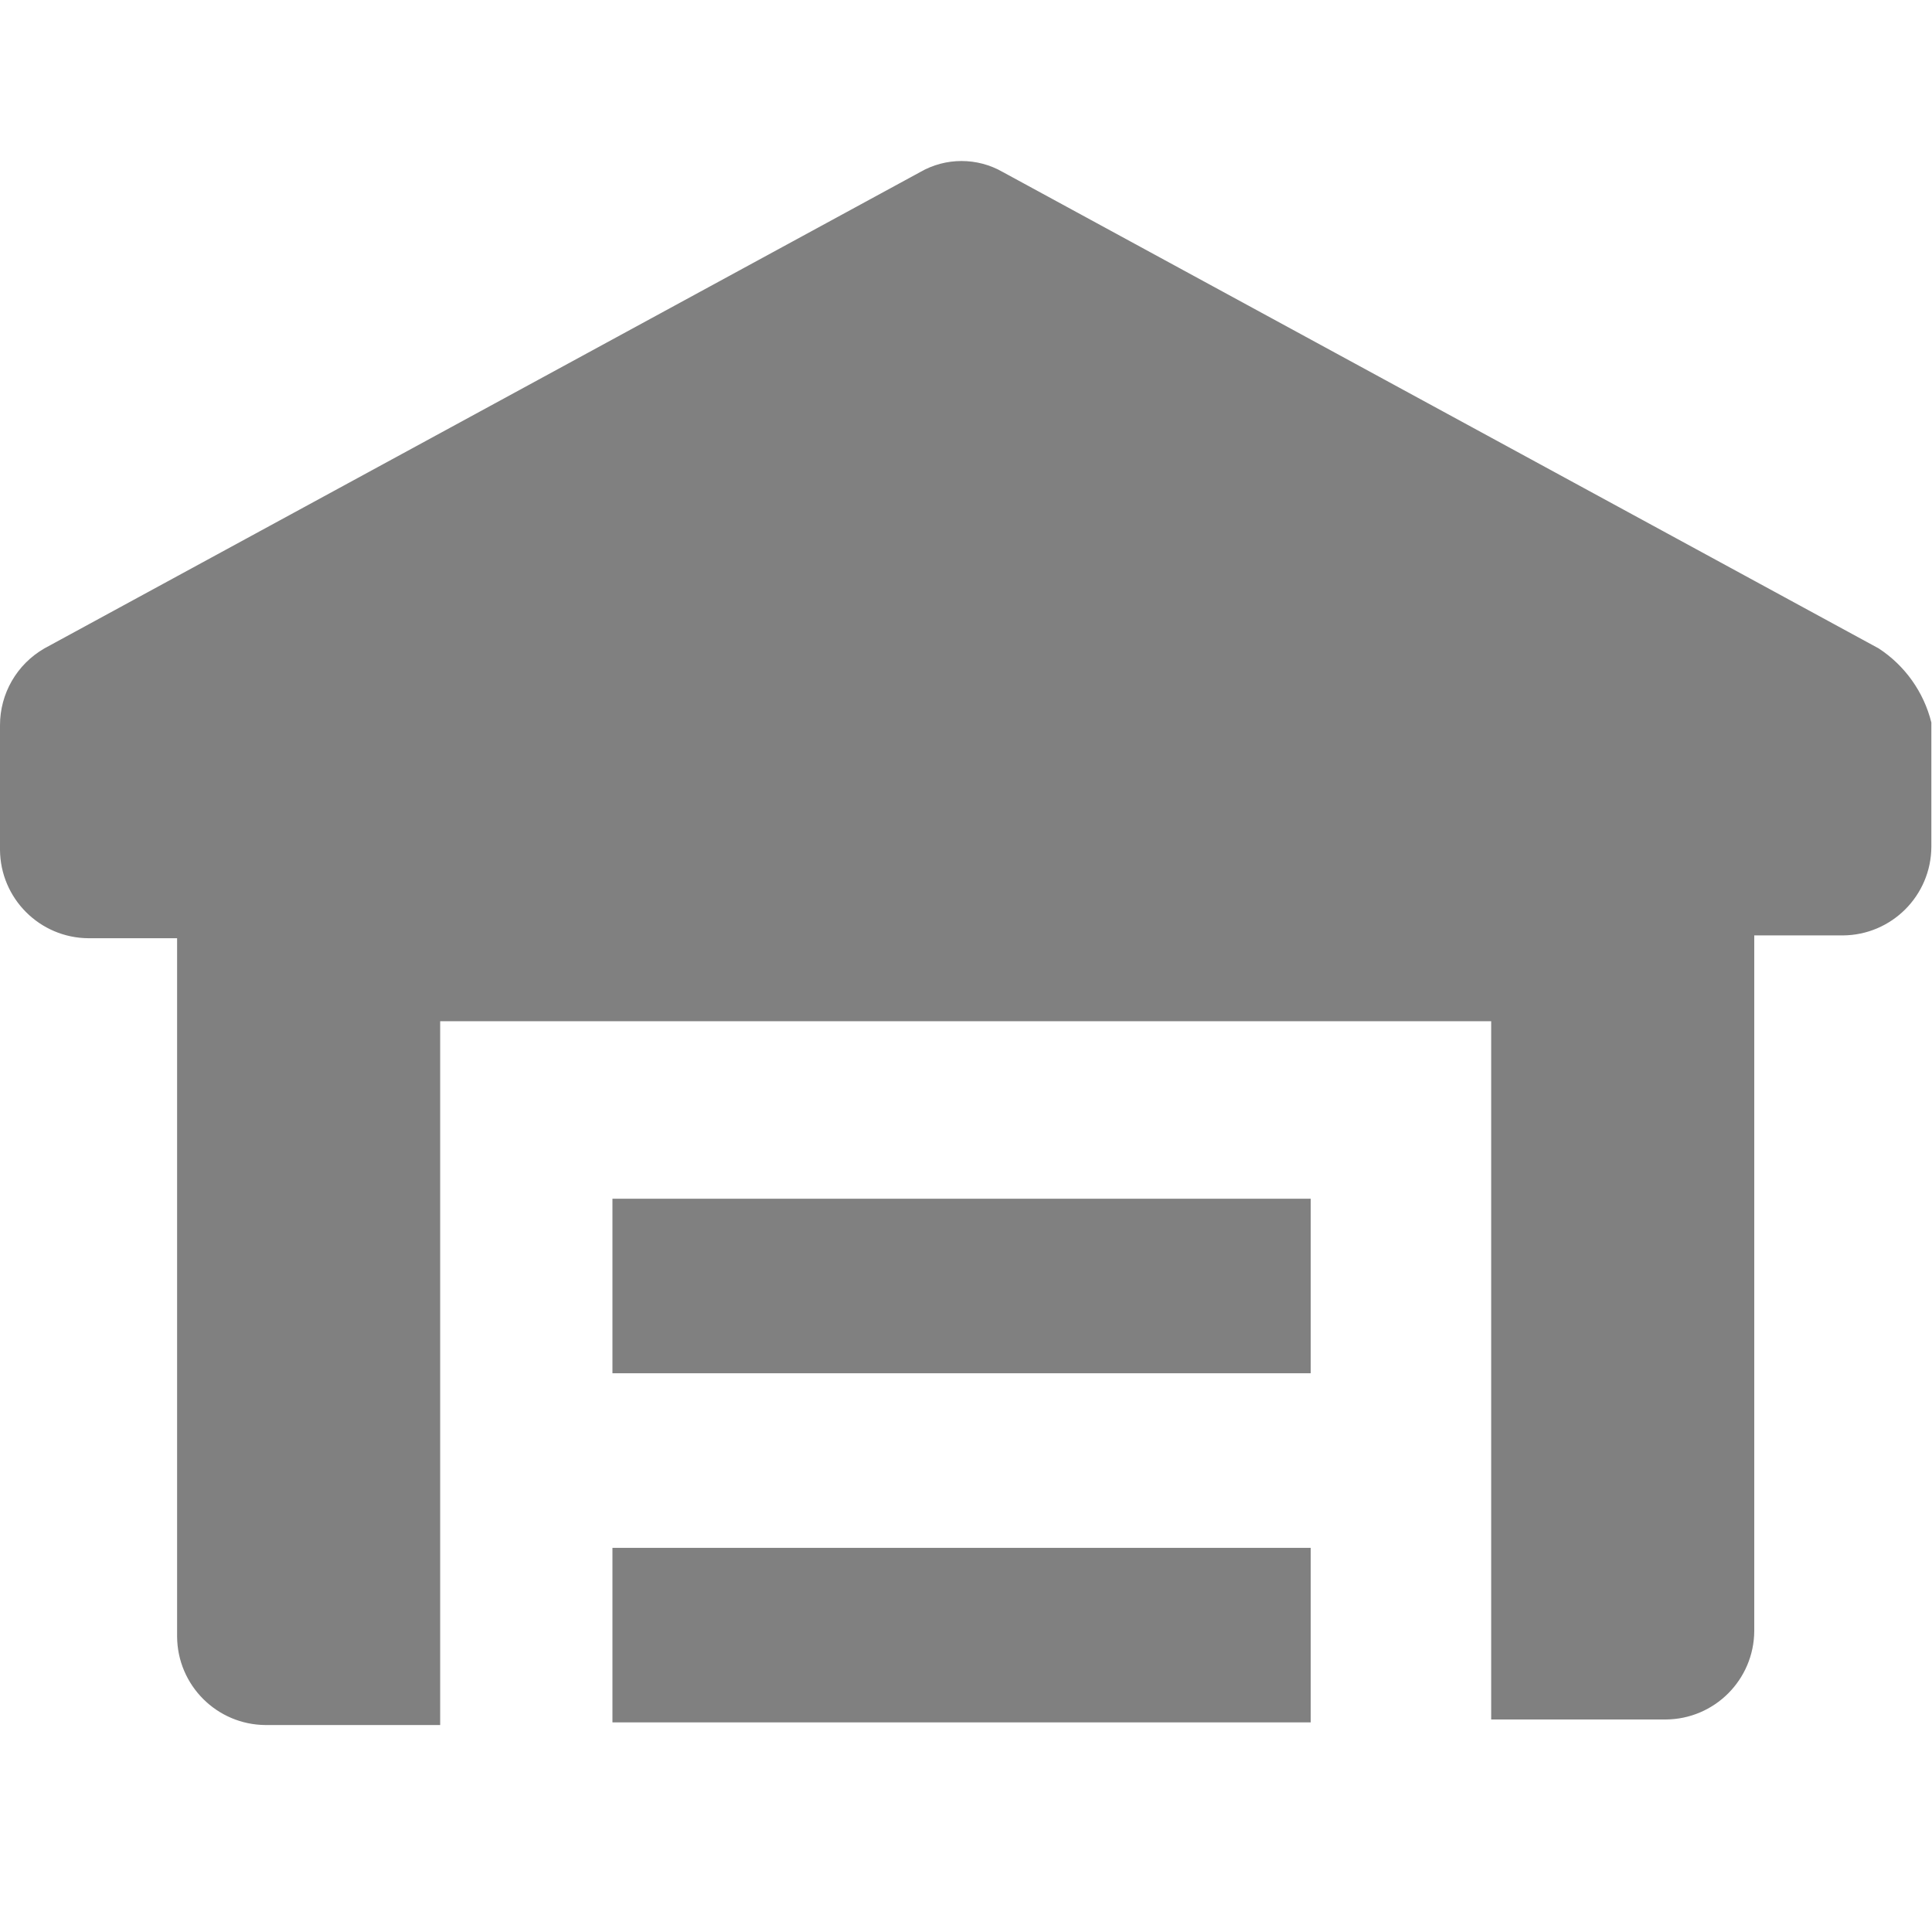
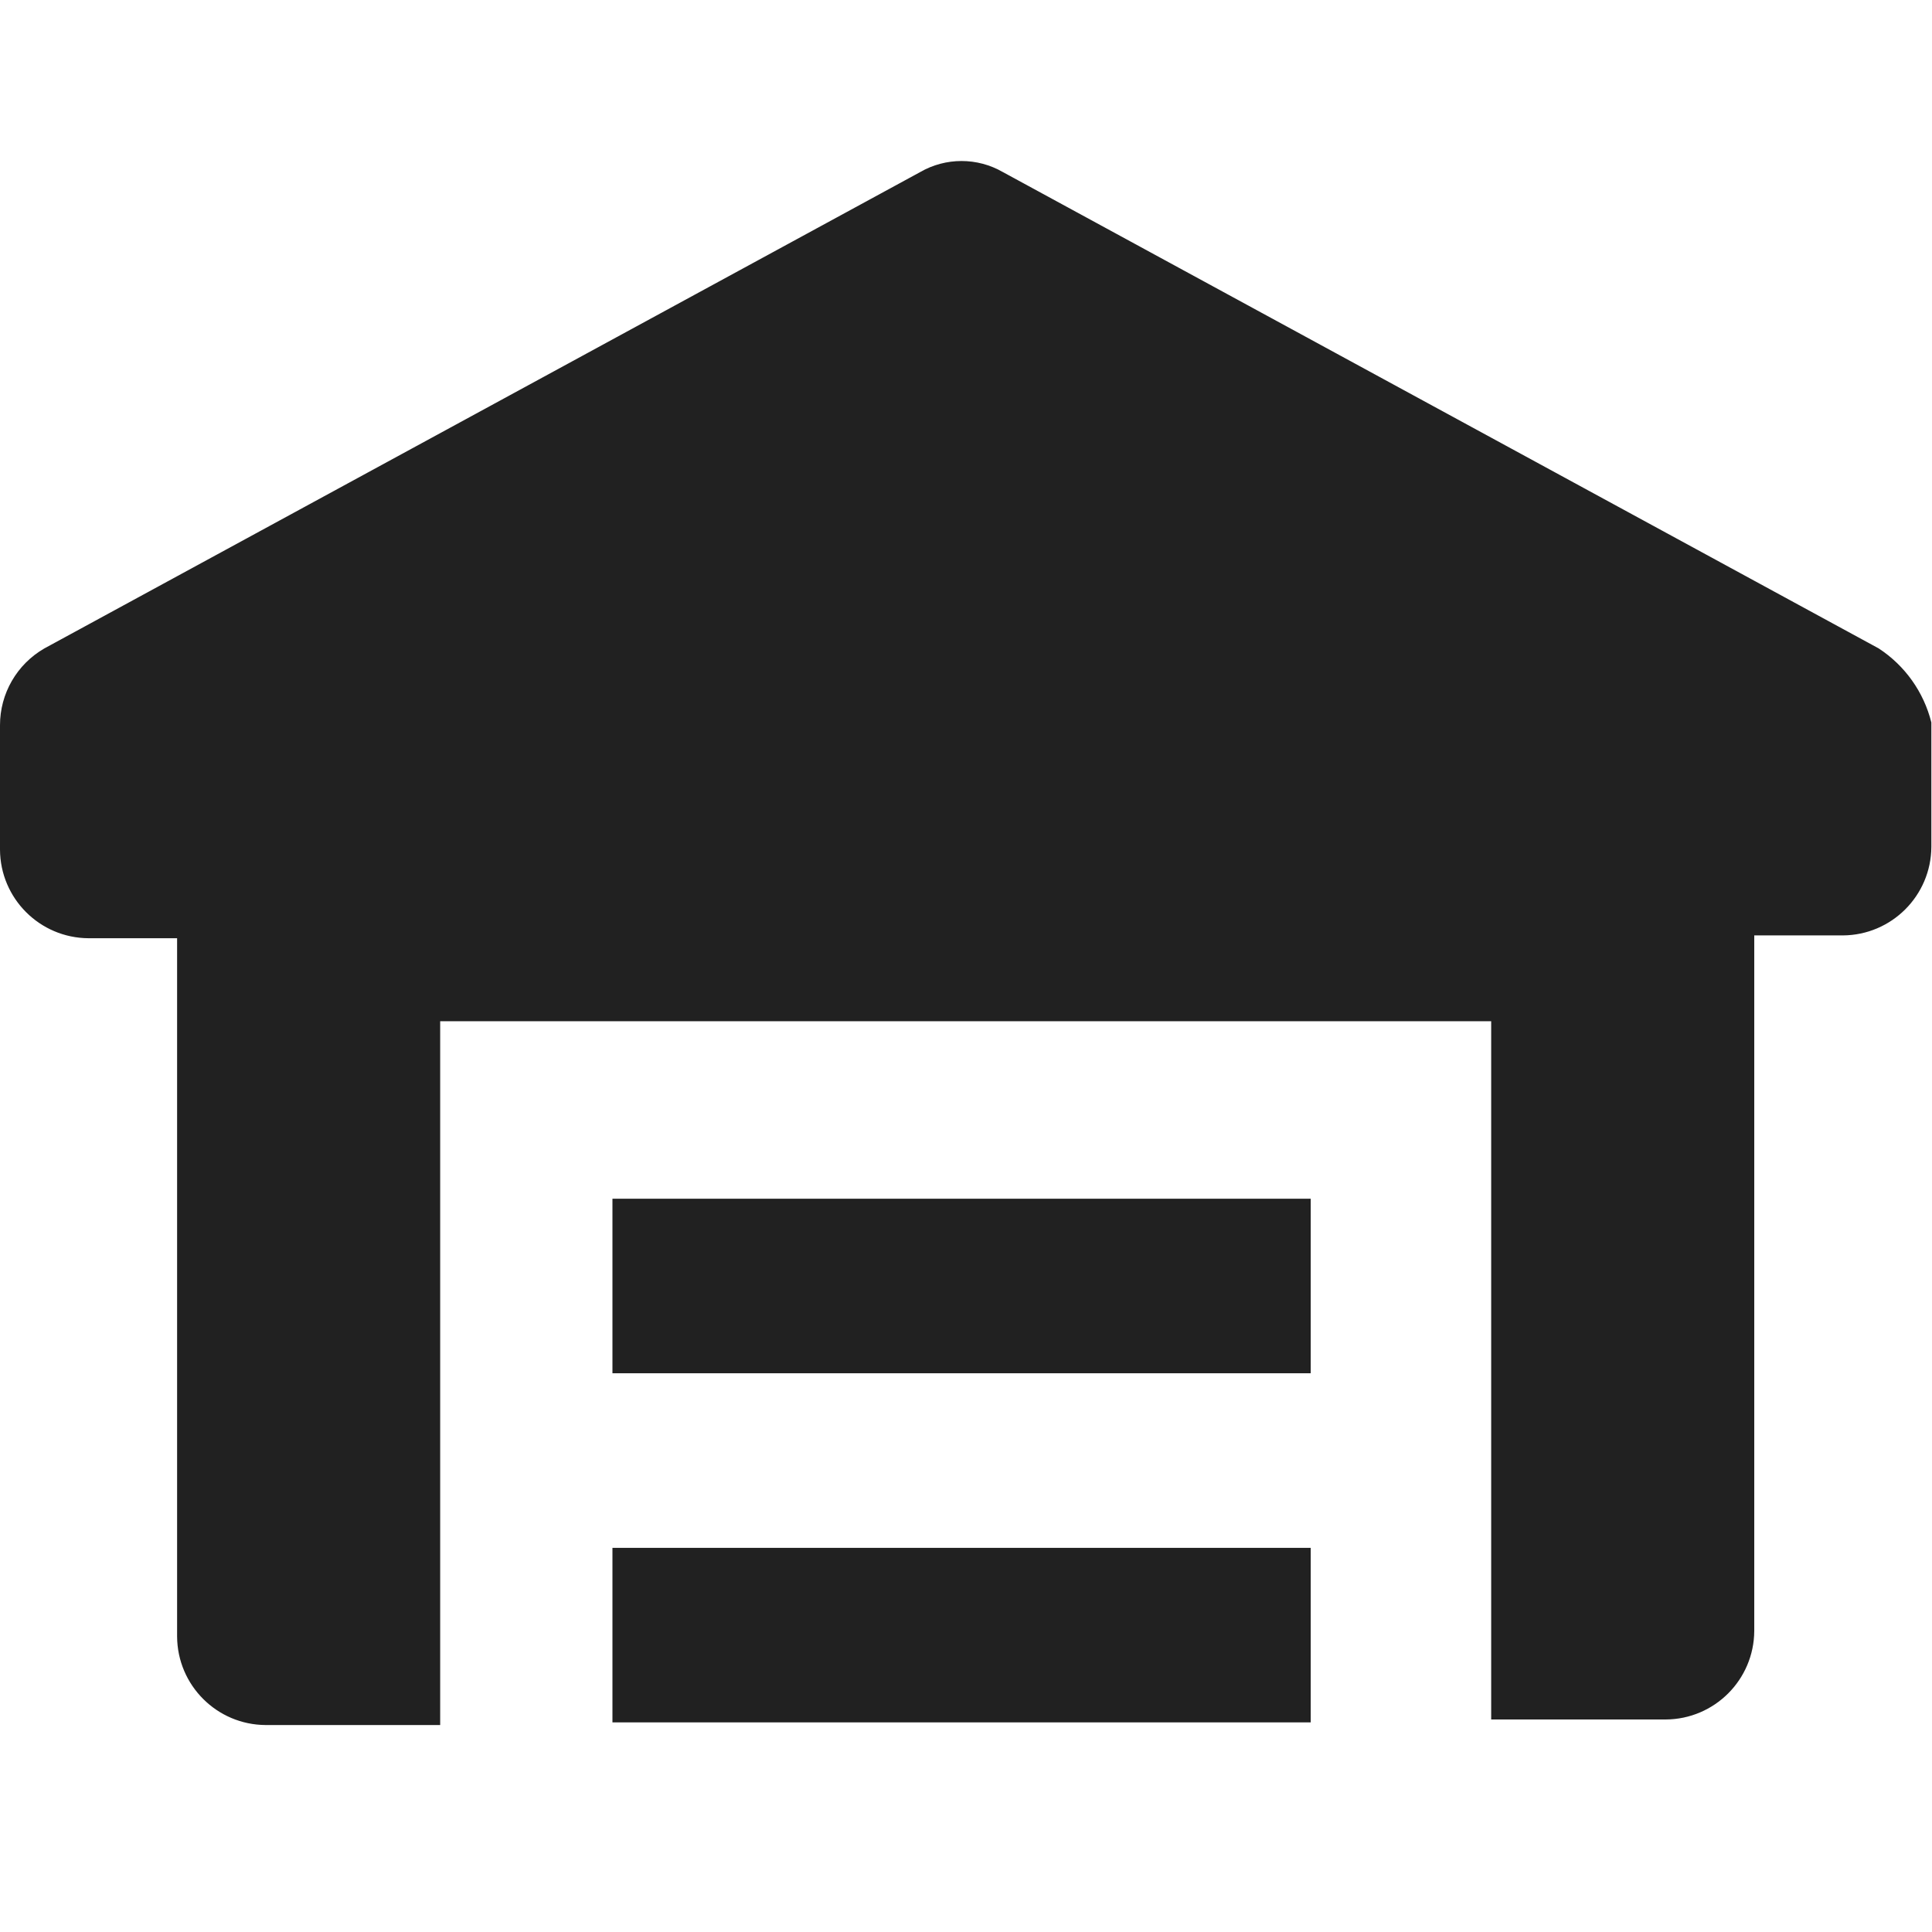
<svg xmlns="http://www.w3.org/2000/svg" viewBox="0 0 24 24">
  <defs>
-     <style>.a{fill:gray;}.b{fill:none;}</style>
+     <style>.a{fill:#212121;}.b{fill:none;}</style>
  </defs>
  <g transform="translate(12925 -20207)">
    <g transform="translate(-12940.5 20187.375)">
      <path class="a" d="M38.838,27.68,27.959,21.763a1.029,1.029,0,0,0-1.029,0L16.051,27.68a1.1,1.1,0,0,0-.551.956v1.544a1.106,1.106,0,0,0,1.1,1.1h1.1v8.674a1.106,1.106,0,0,0,1.1,1.1h2.168V32.311H34.024v8.674h2.168a1.106,1.106,0,0,0,1.1-1.1V31.245h1.1a1.106,1.106,0,0,0,1.1-1.1V28.6A1.546,1.546,0,0,0,38.838,27.68Z" />
      <rect class="a" width="8.674" height="2.168" transform="translate(23.108 34.516)" />
      <rect class="a" width="8.674" height="2.168" transform="translate(23.108 38.853)" />
    </g>
    <g transform="translate(-13180 19797)">
      <rect class="b" width="24" height="24" transform="translate(255 410)" />
    </g>
  </g>
</svg>
